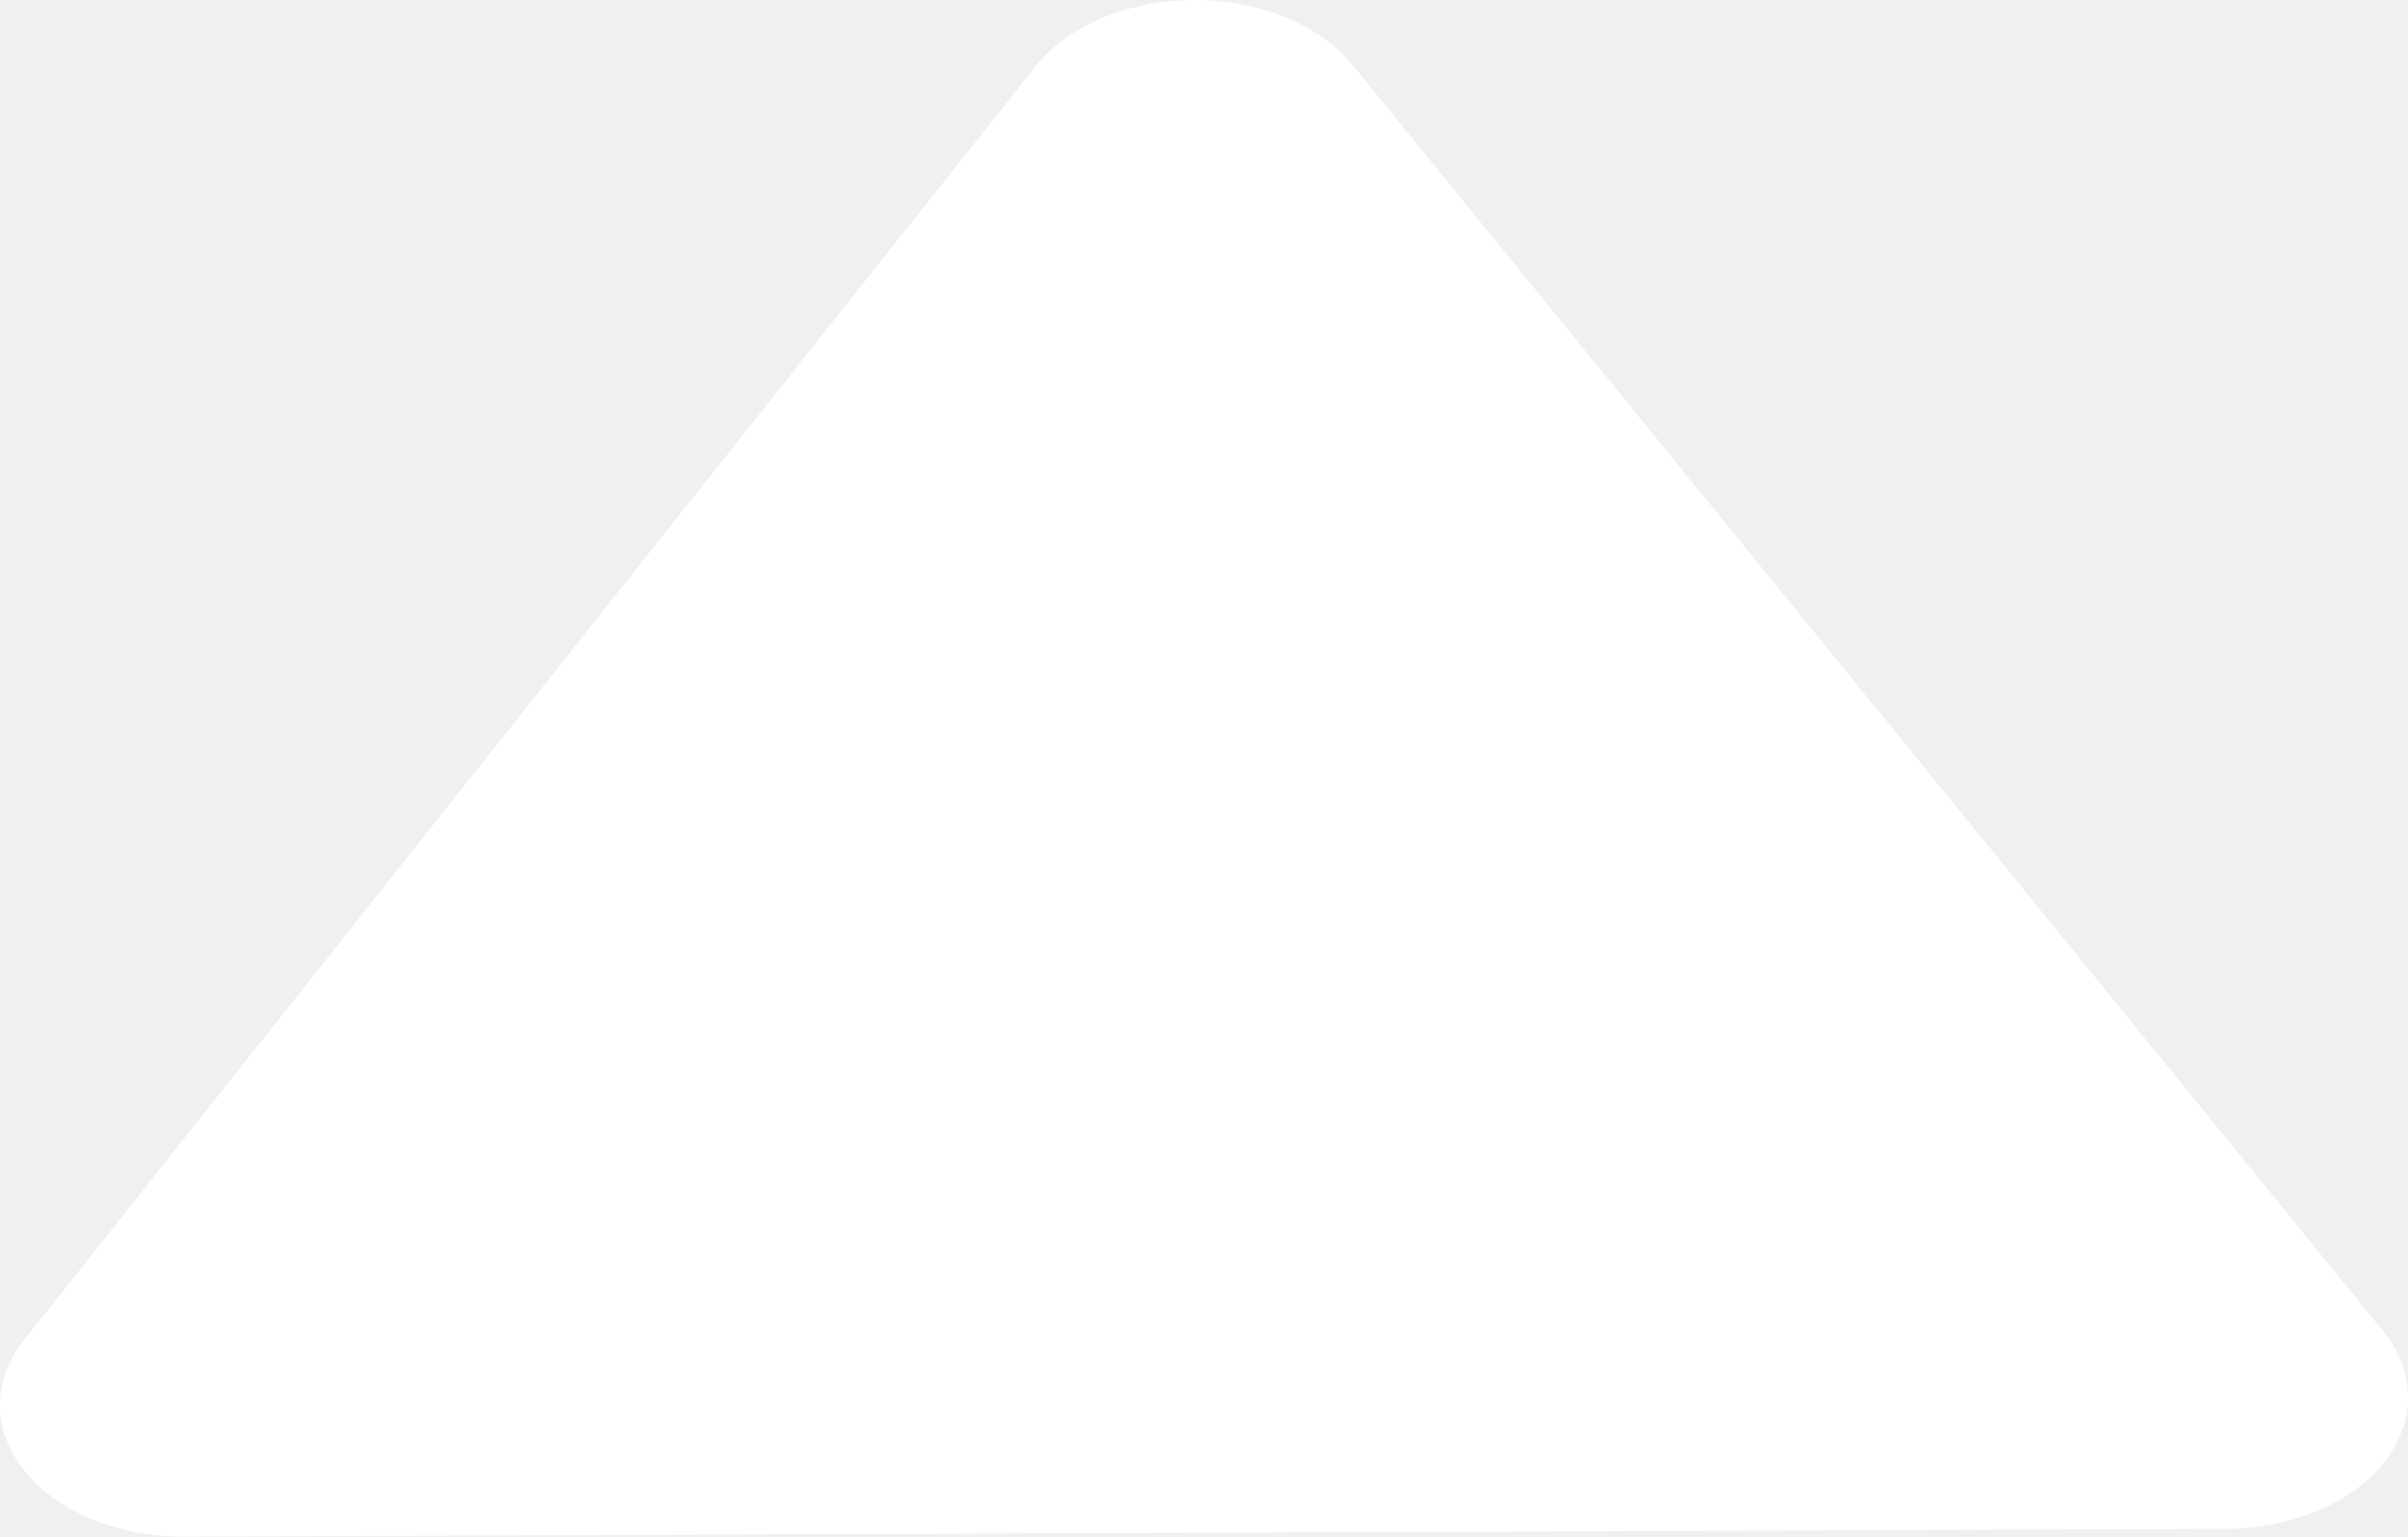
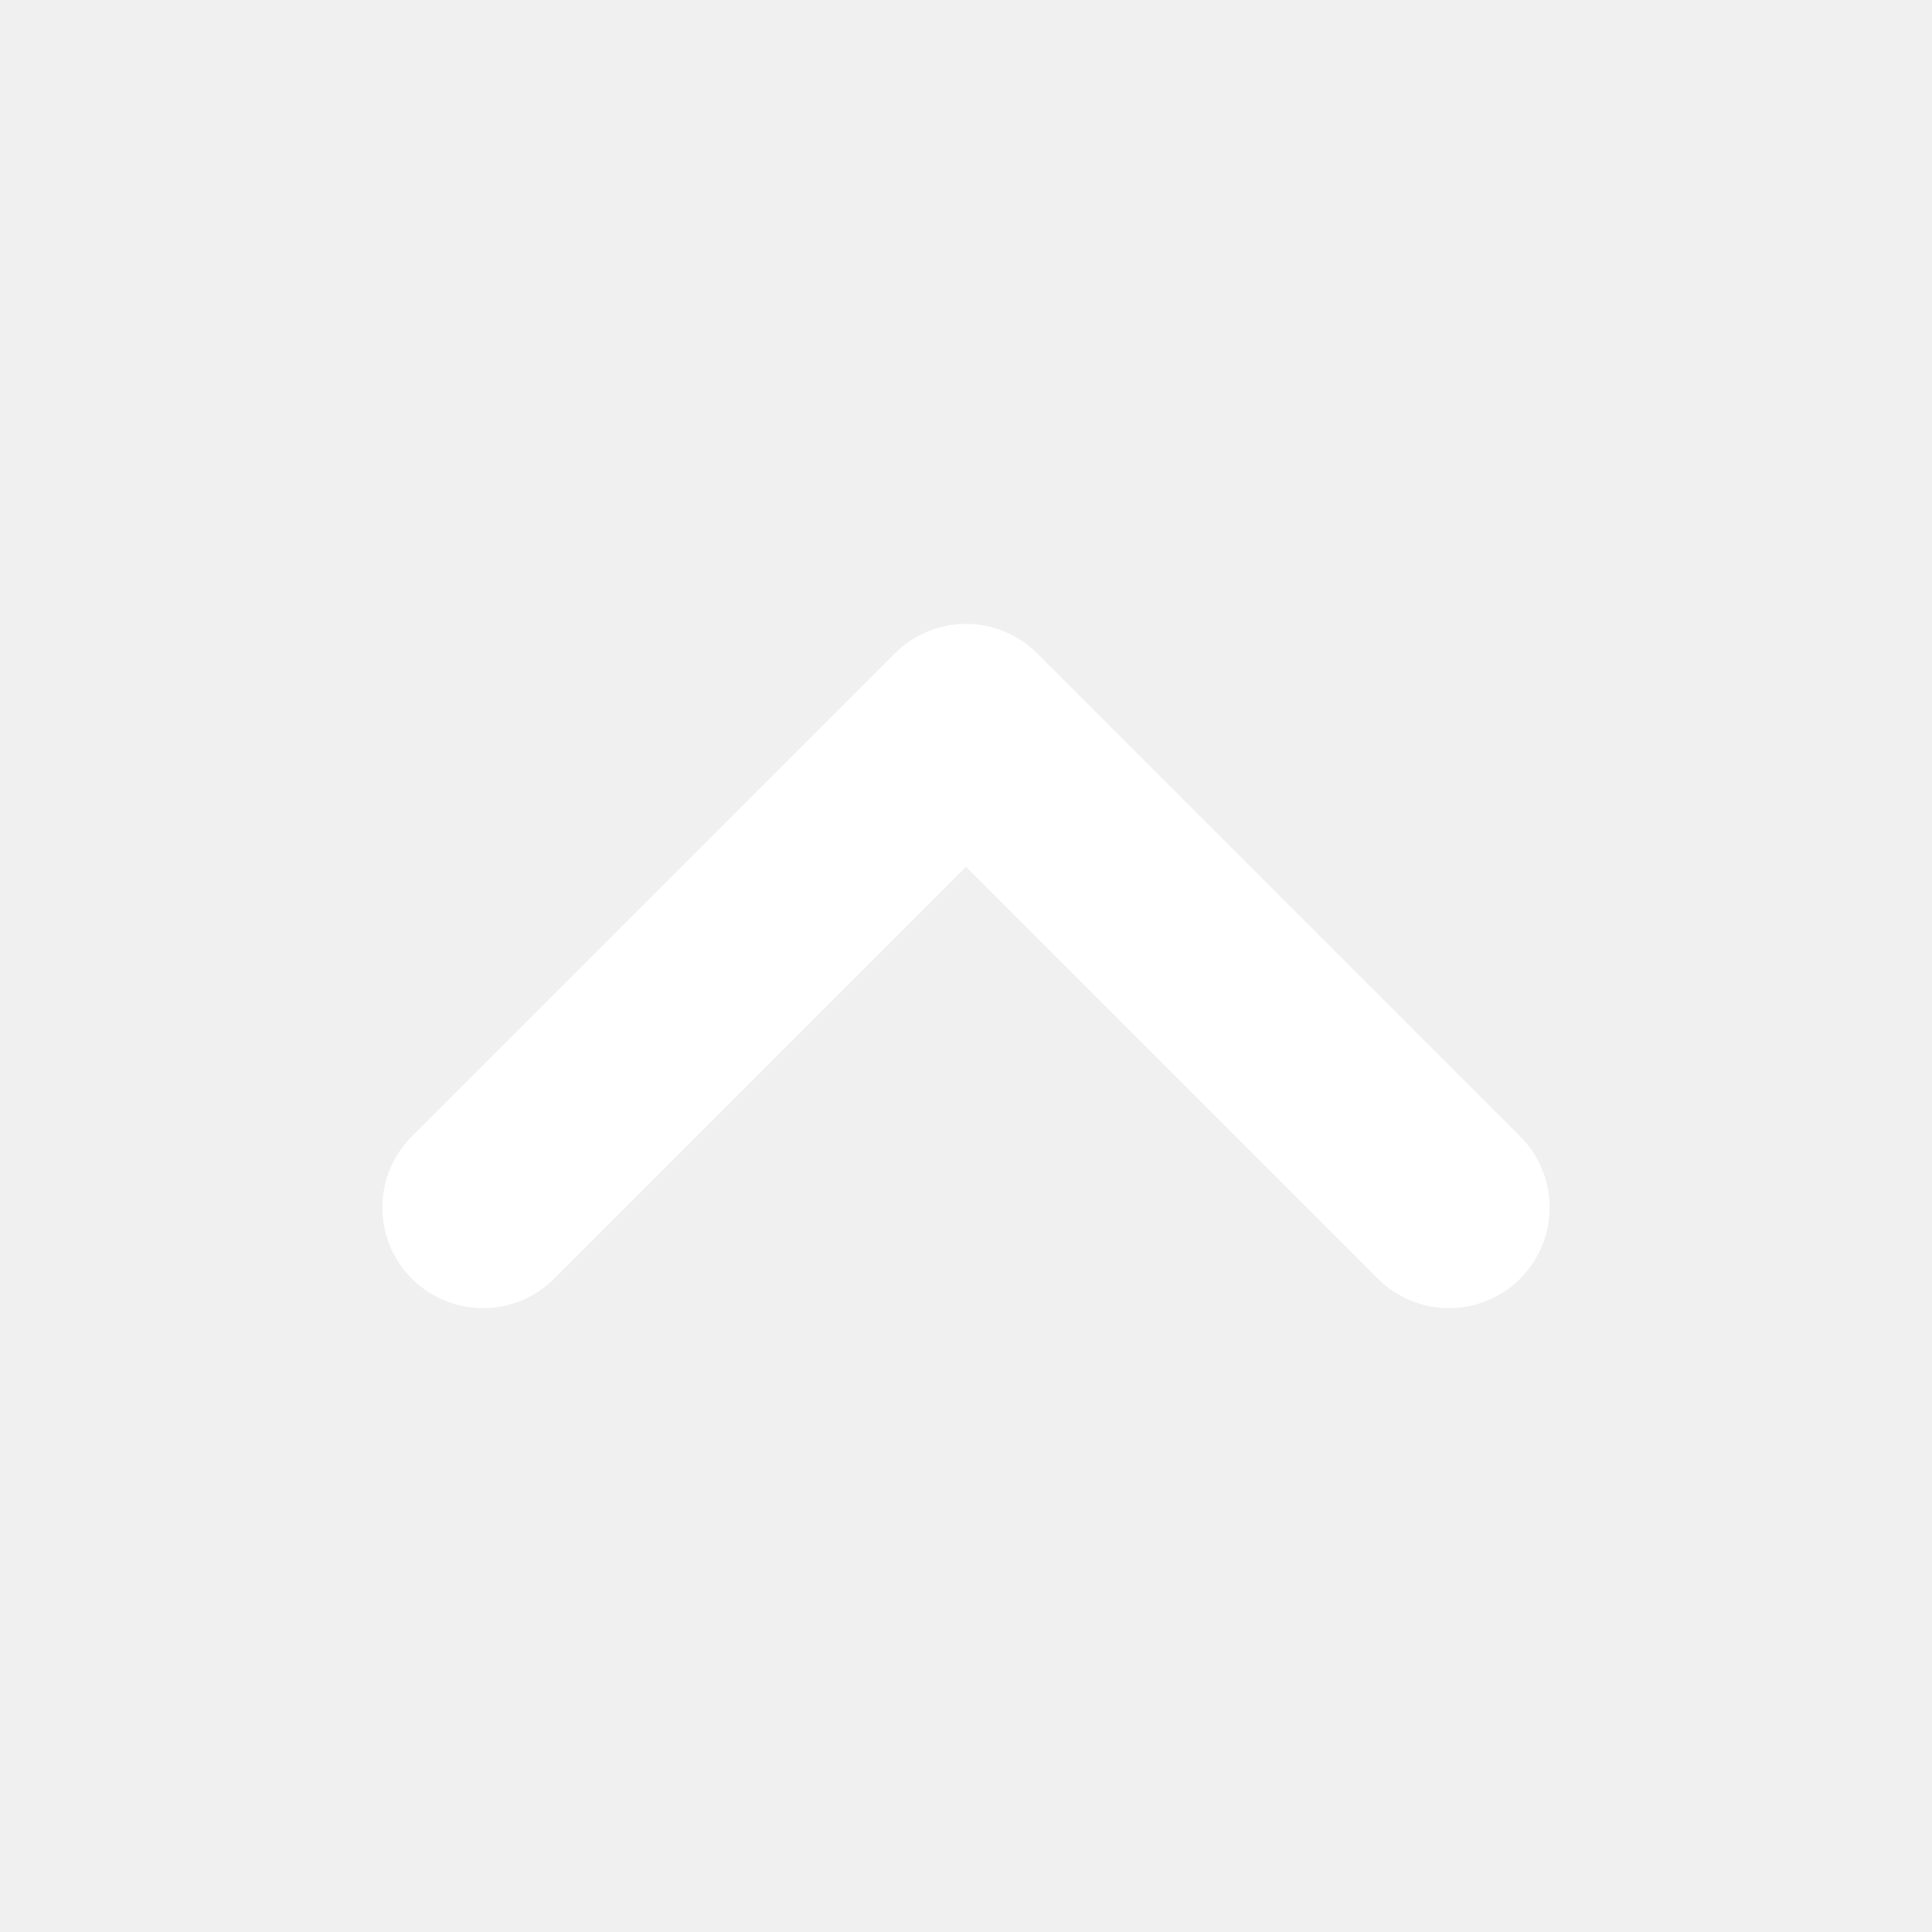
- <svg xmlns="http://www.w3.org/2000/svg" width="50.22mm" height="32.053mm" viewBox="0 0 50.22 32.053" version="1.1" id="svg1">
-   <defs id="defs1" />
-   <g id="layer1" style="fill:#000000;fill-opacity:1" transform="translate(-10.50478,-4.43024)">
-     <path style="fill:#ffffff;fill-opacity:1;stroke-width:1.556;stroke-opacity:0" id="path3" d="M 22.455,44.614 -14.536,23.519 a 3.819,3.819 89.695 0 1 -0.035,-6.614 L 22.193,-4.583 a 3.819,3.819 29.695 0 1 5.746,3.277 l 0.227,42.583 a 3.819,3.819 149.695 0 1 -5.711,3.338 z" transform="matrix(0,0.7182061,-1,0,55.6205,16.25407)" />
-   </g>
+ <svg xmlns="http://www.w3.org/2000/svg" width="24" height="24" viewBox="0 0 24 24" fill="none" stroke="#ffffff" stroke-width="2.5" stroke-linecap="round" stroke-linejoin="round" class="lucide lucide-chevron-up preview-icon">
+   <path d="m18 15-6-6-6 6" />
</svg>
